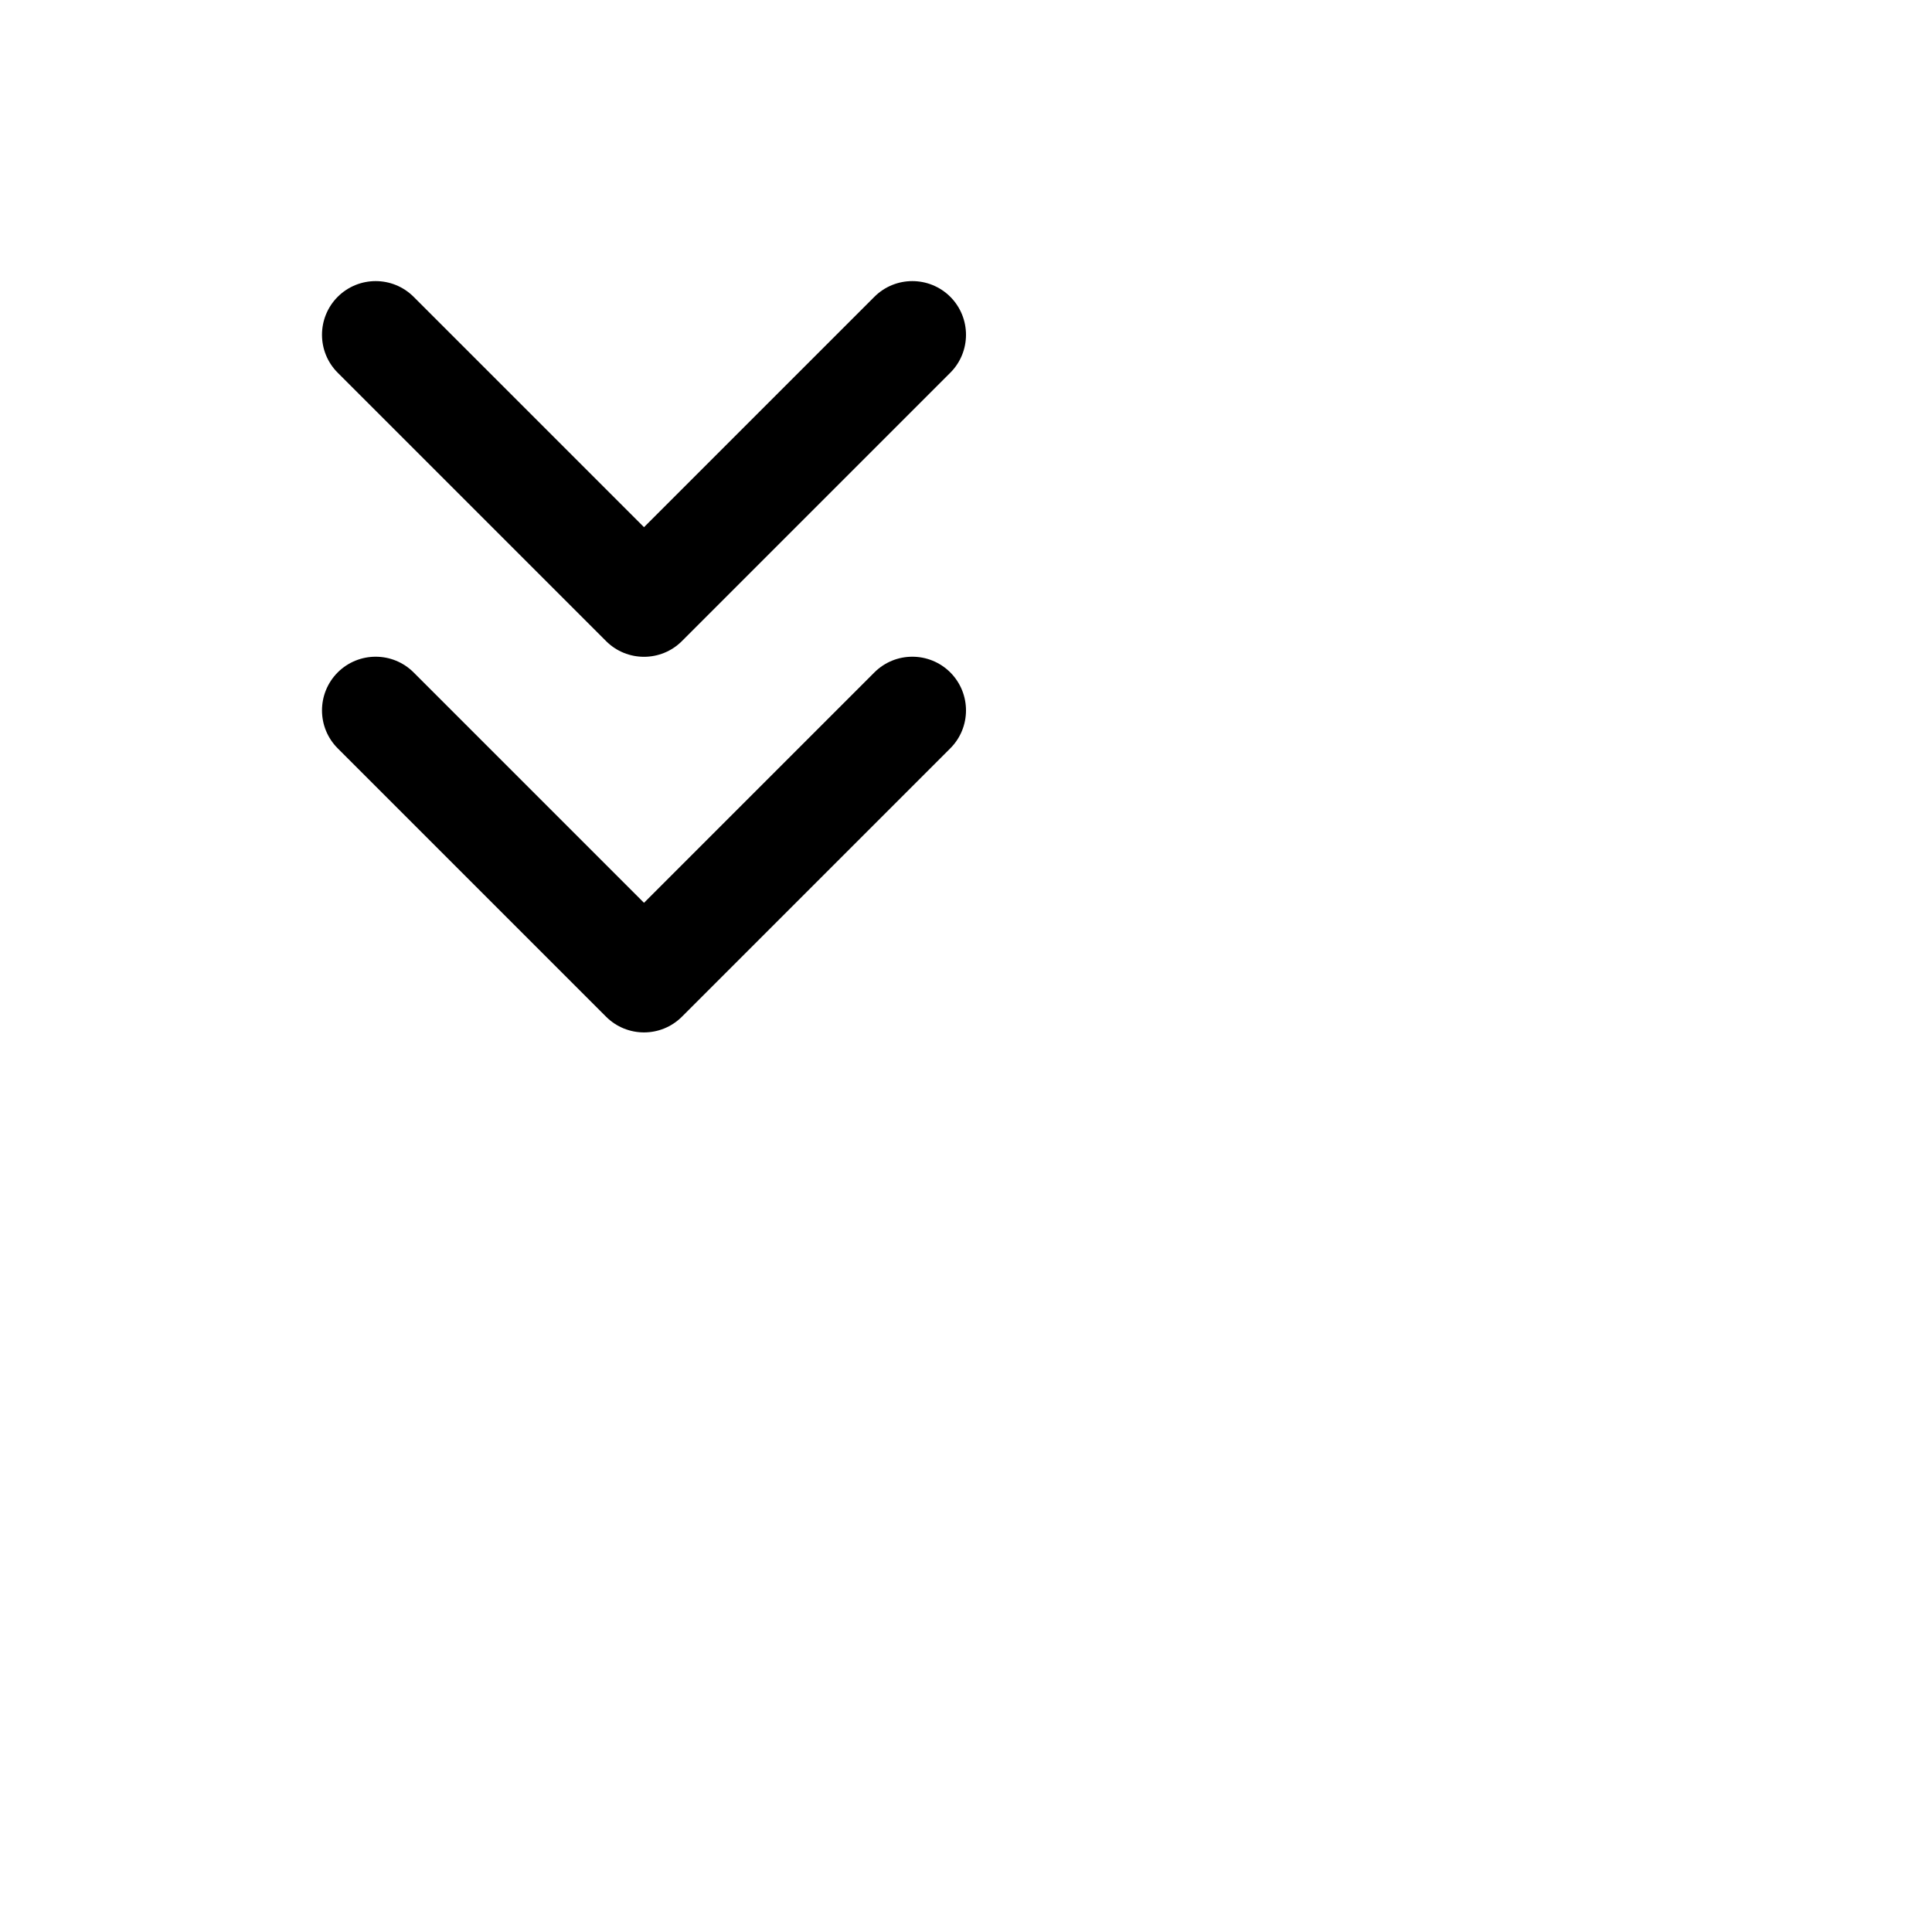
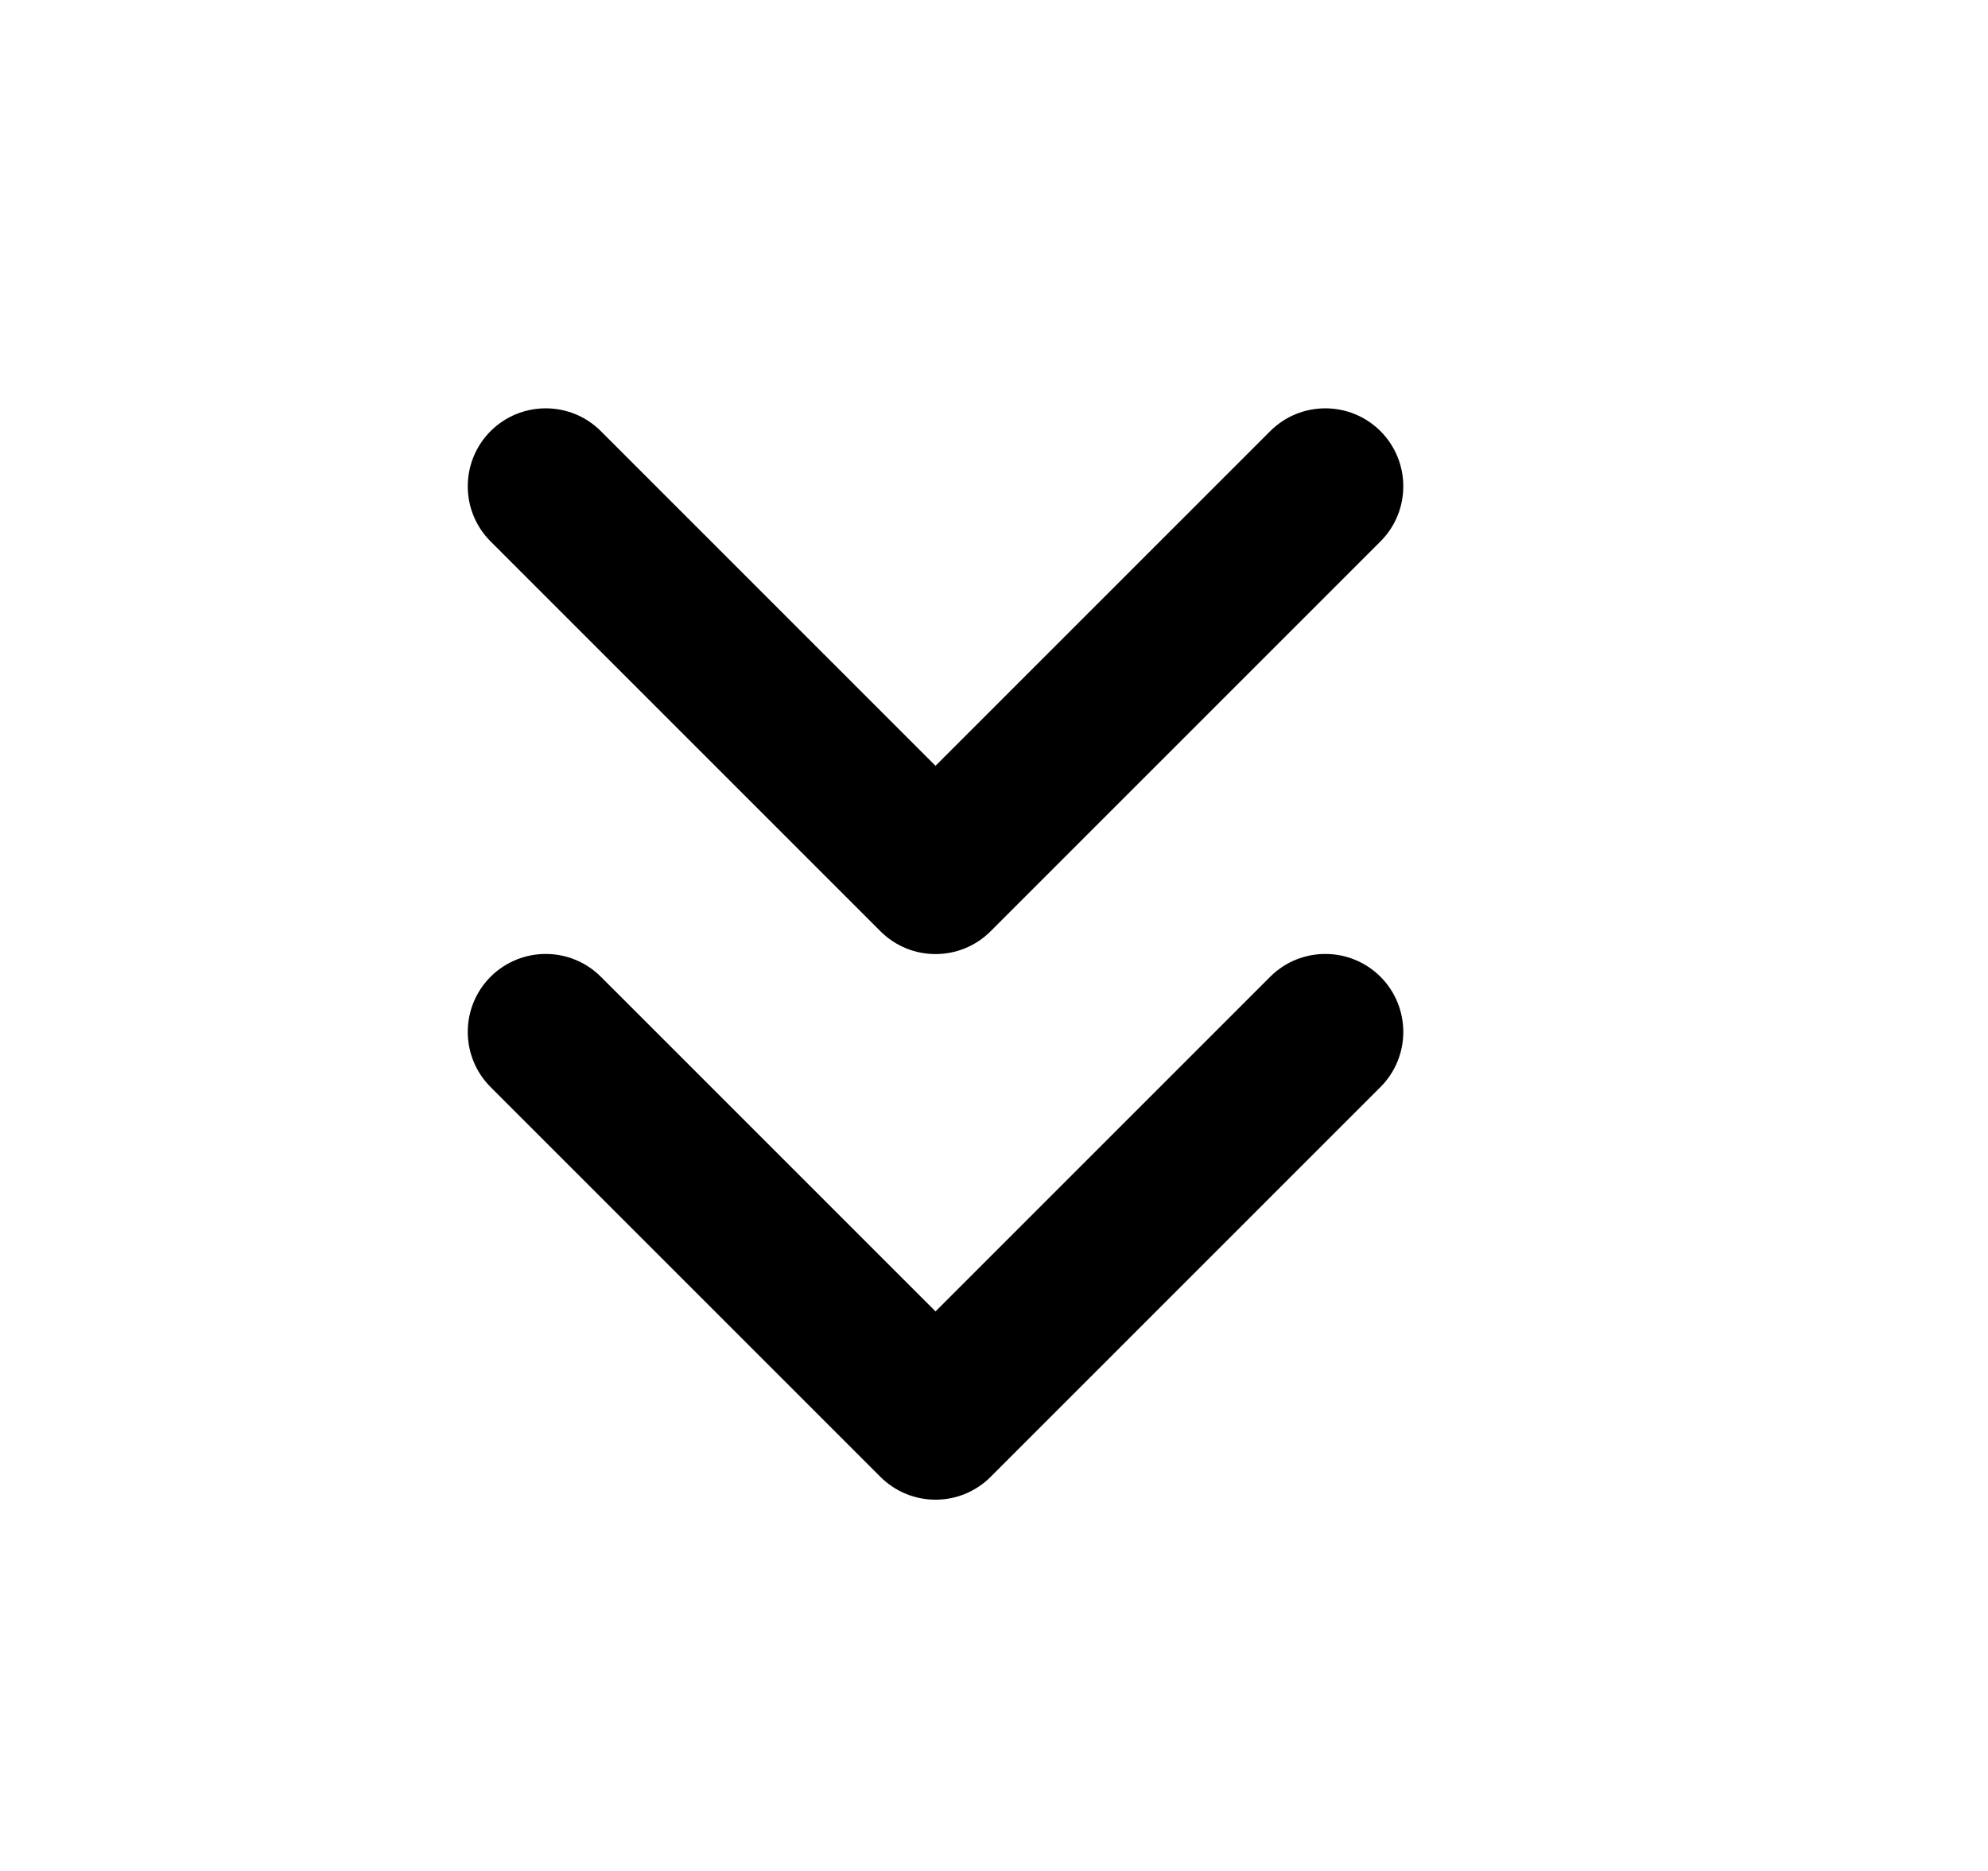
- <svg xmlns="http://www.w3.org/2000/svg" viewBox="0 0 24 24" fill="currentColor">
+ <svg xmlns="http://www.w3.org/2000/svg" viewBox="0 0 17 16" fill="currentColor">
  <path fill-rule="evenodd" clip-rule="evenodd" d="M4.195 8.353C4.456 8.093 4.878 8.093 5.138 8.353L8 11.215L10.862 8.353C11.122 8.093 11.544 8.093 11.805 8.353C12.065 8.614 12.065 9.036 11.805 9.296L8.471 12.63C8.211 12.89 7.789 12.89 7.529 12.63L4.195 9.296C3.935 9.036 3.935 8.614 4.195 8.353Z" />
  <path fill-rule="evenodd" clip-rule="evenodd" d="M4.195 3.687C4.456 3.427 4.878 3.427 5.138 3.687L8 6.549L10.862 3.687C11.122 3.427 11.544 3.427 11.805 3.687C12.065 3.948 12.065 4.37 11.805 4.63L8.471 7.964C8.211 8.224 7.789 8.224 7.529 7.964L4.195 4.63C3.935 4.37 3.935 3.948 4.195 3.687Z" />
</svg>
